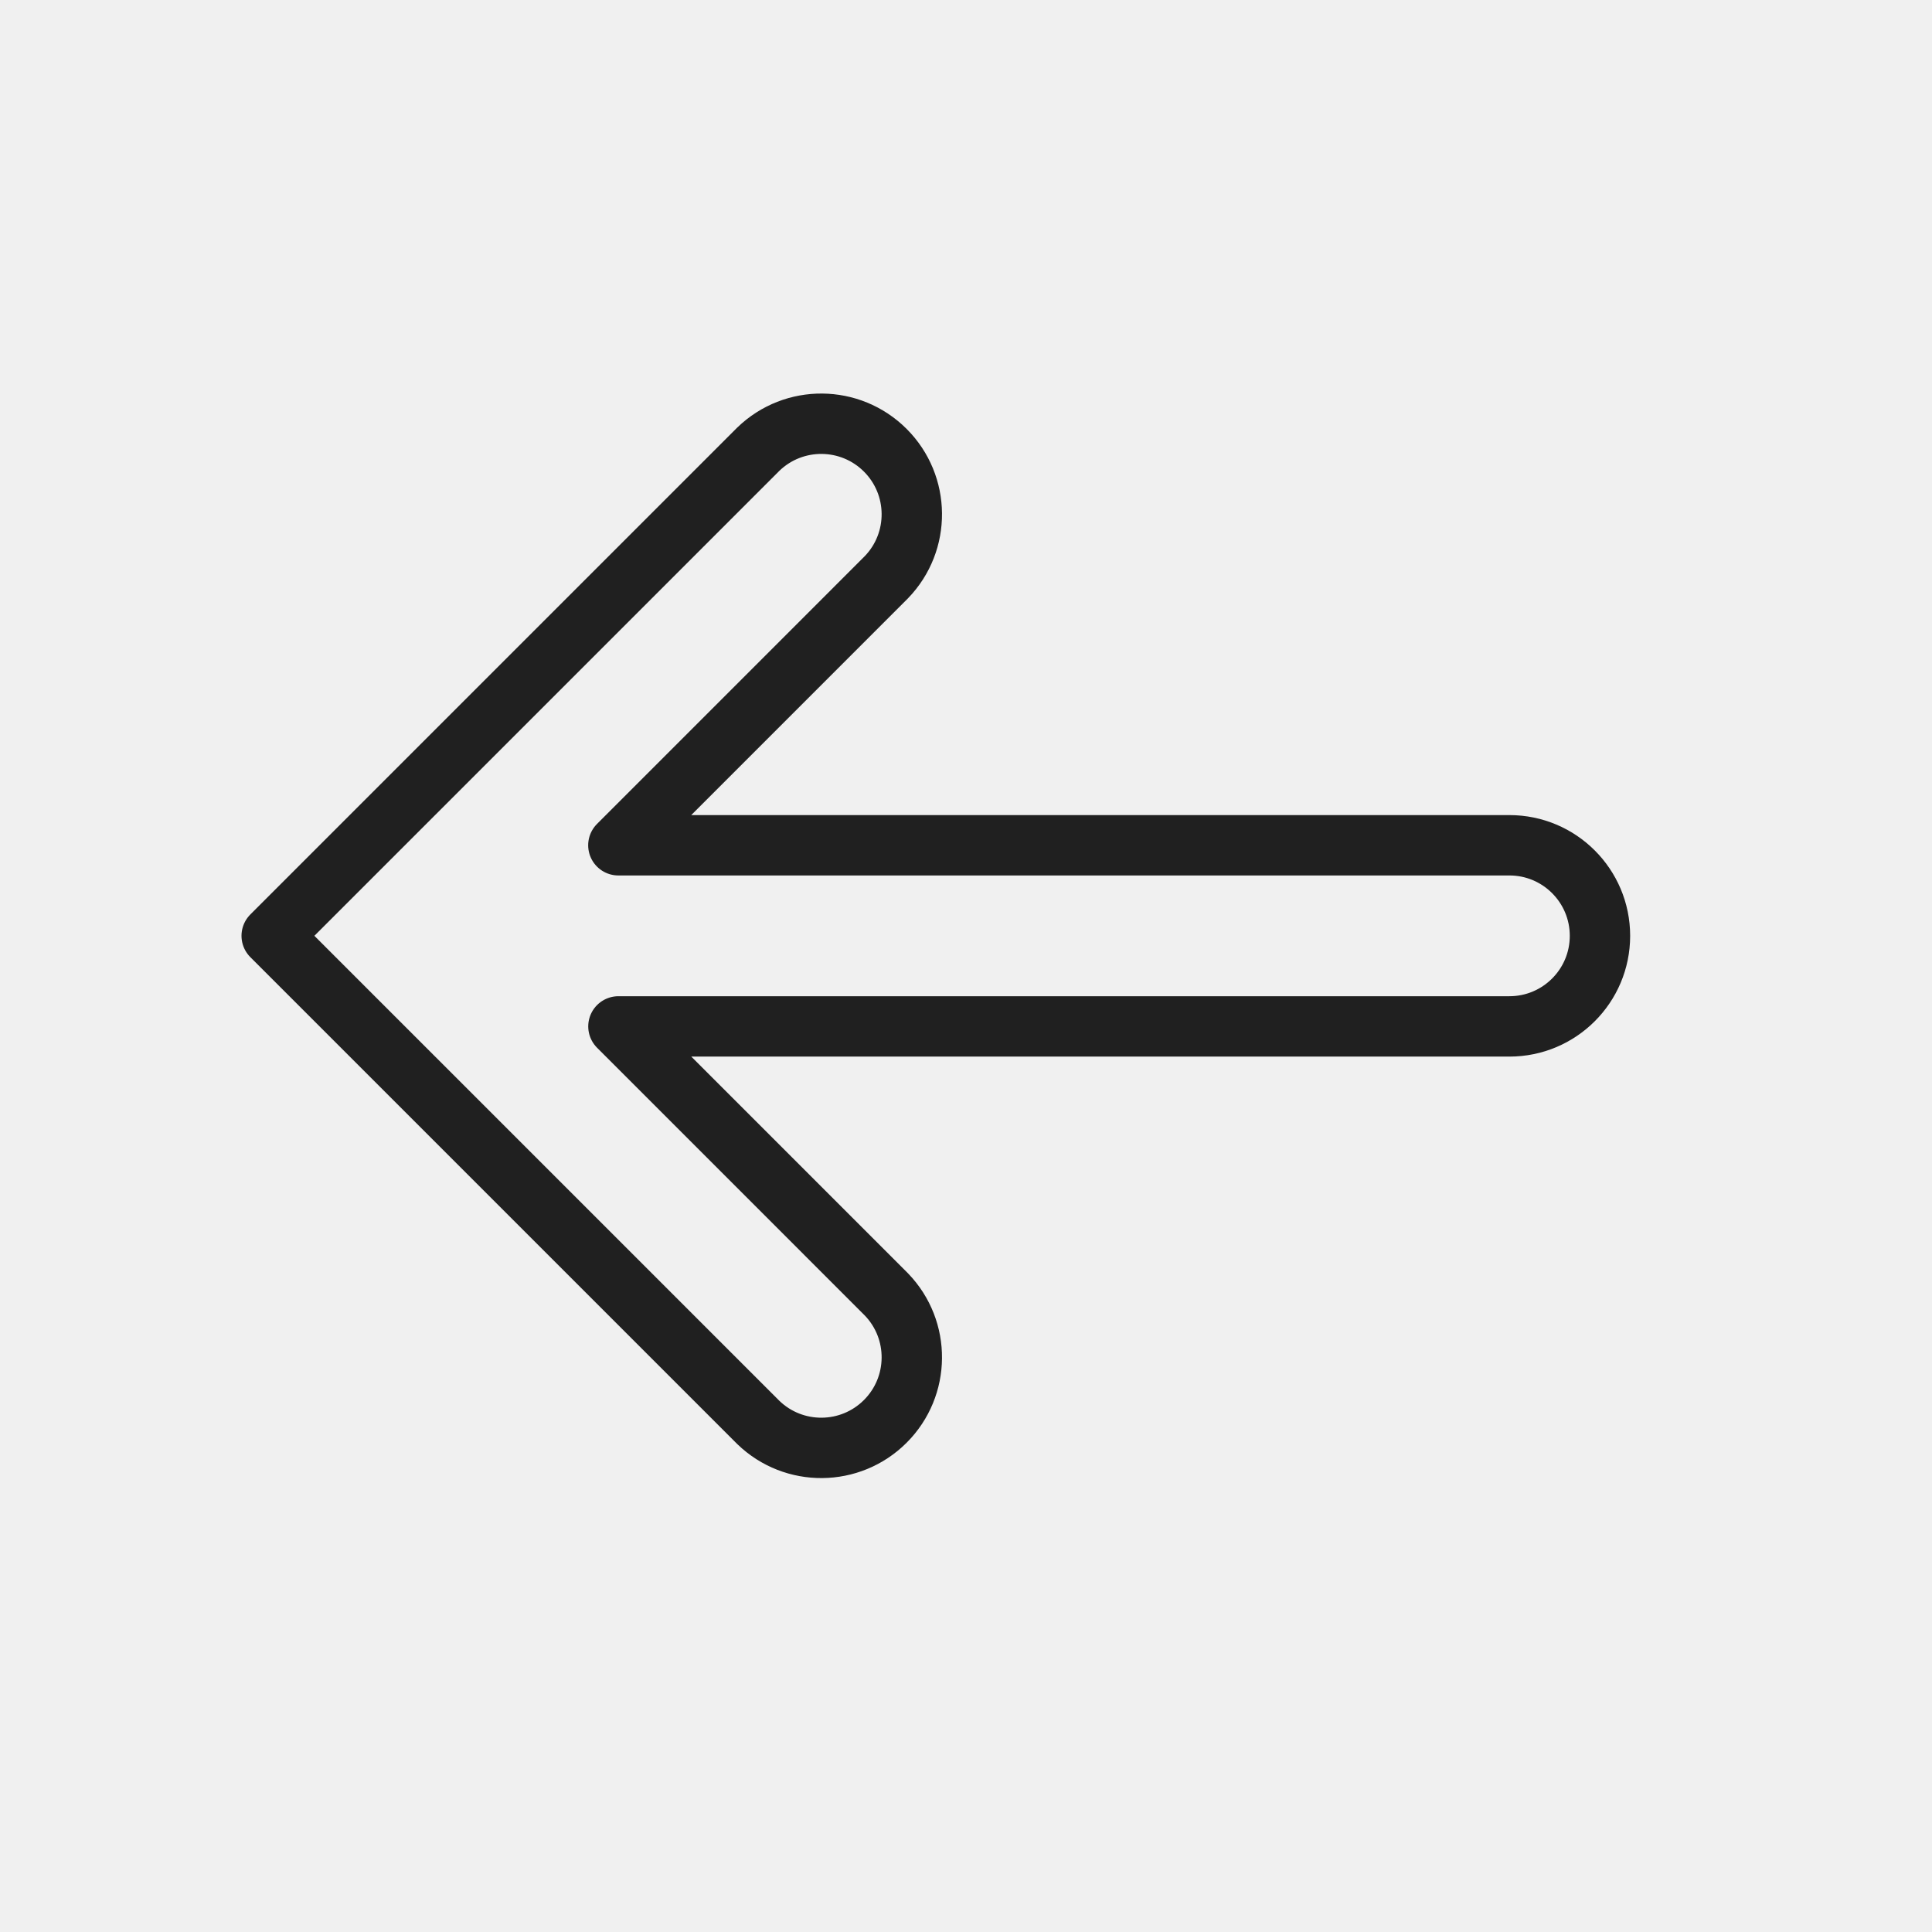
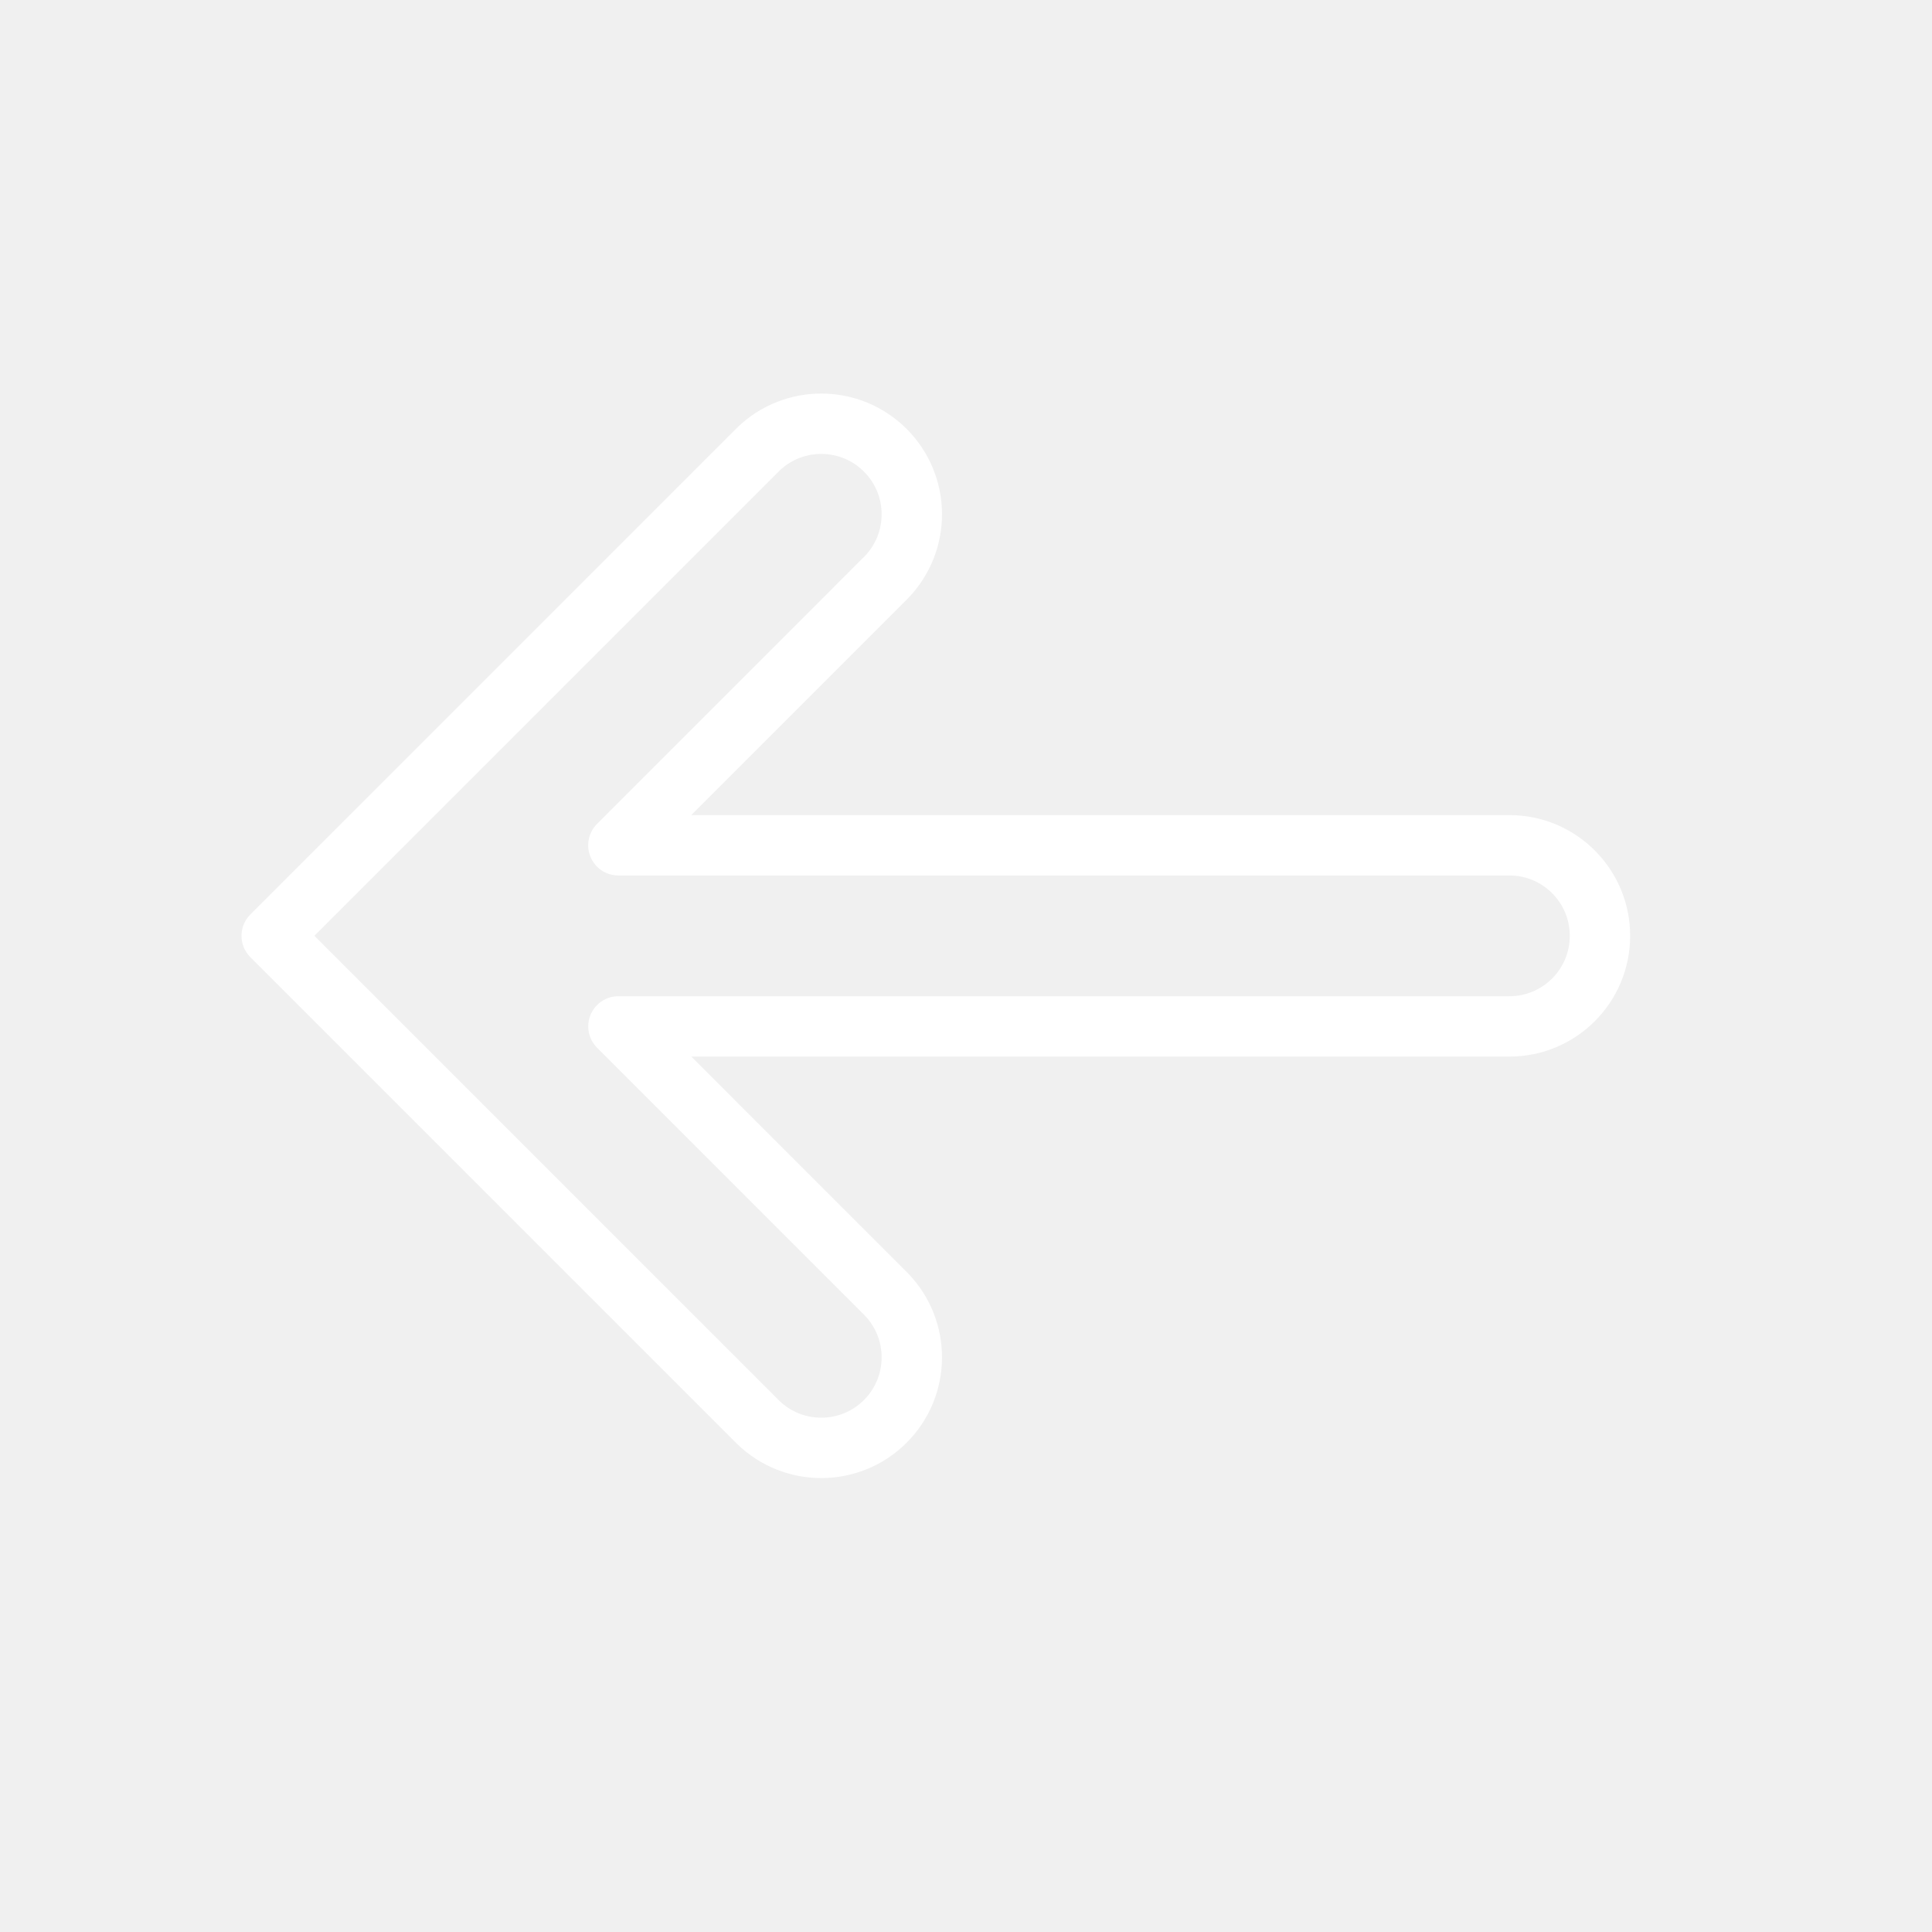
<svg xmlns="http://www.w3.org/2000/svg" viewBox="0 0 64 64" aria-labelledby="title" aria-describedby="desc" role="img">
-   <path data-name="layer1" d="M25.121 47.121L11.128 33.128l-.012-.012L9 31l16.121-16.121a3 3 0 0 1 4.242 4.242l-8.879 8.88h29.517a3 3 0 1 1 0 6H20.486l8.877 8.878a3 3 0 0 1-4.242 4.242z" fill="none" stroke="#202020" stroke-miterlimit="10" stroke-width="2" stroke-linejoin="round" stroke-linecap="round" />
+   <path data-name="layer1" d="M25.121 47.121L11.128 33.128l-.012-.012L9 31l16.121-16.121a3 3 0 0 1 4.242 4.242l-8.879 8.88h29.517a3 3 0 1 1 0 6H20.486l8.877 8.878a3 3 0 0 1-4.242 4.242z" fill="none" stroke="#ffffff" stroke-miterlimit="10" stroke-width="2" stroke-linejoin="round" stroke-linecap="round" />
</svg>
